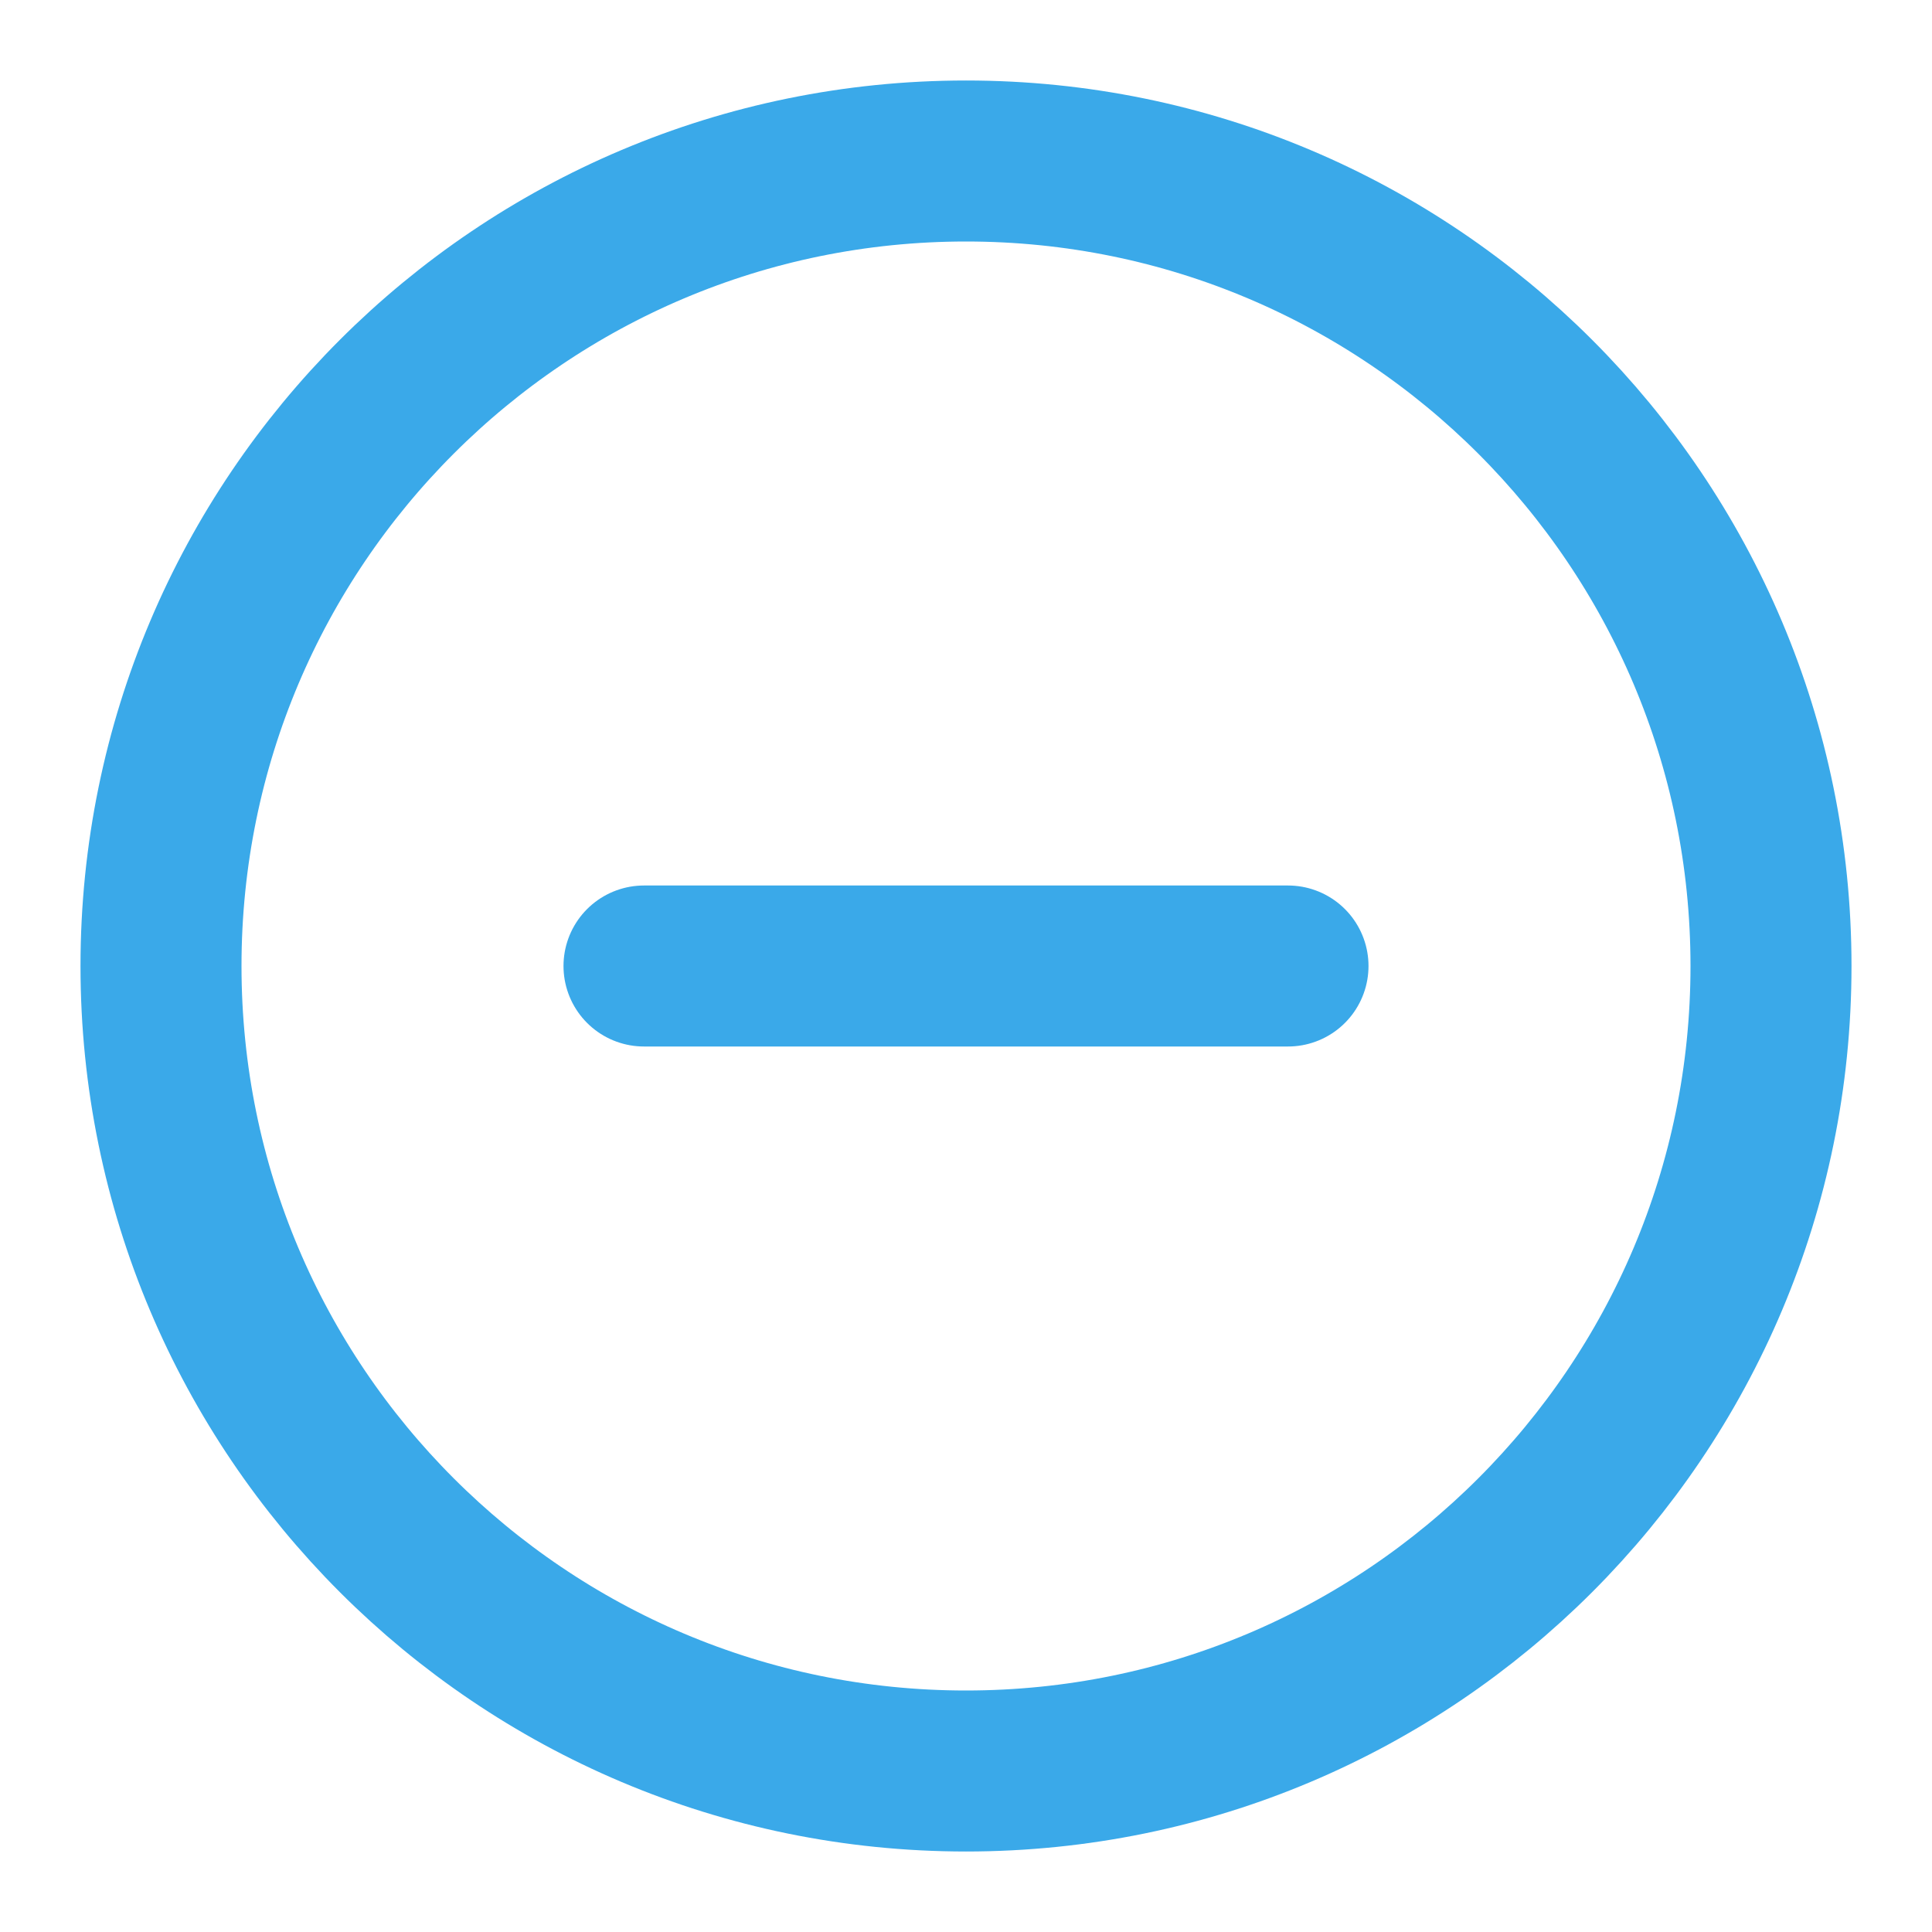
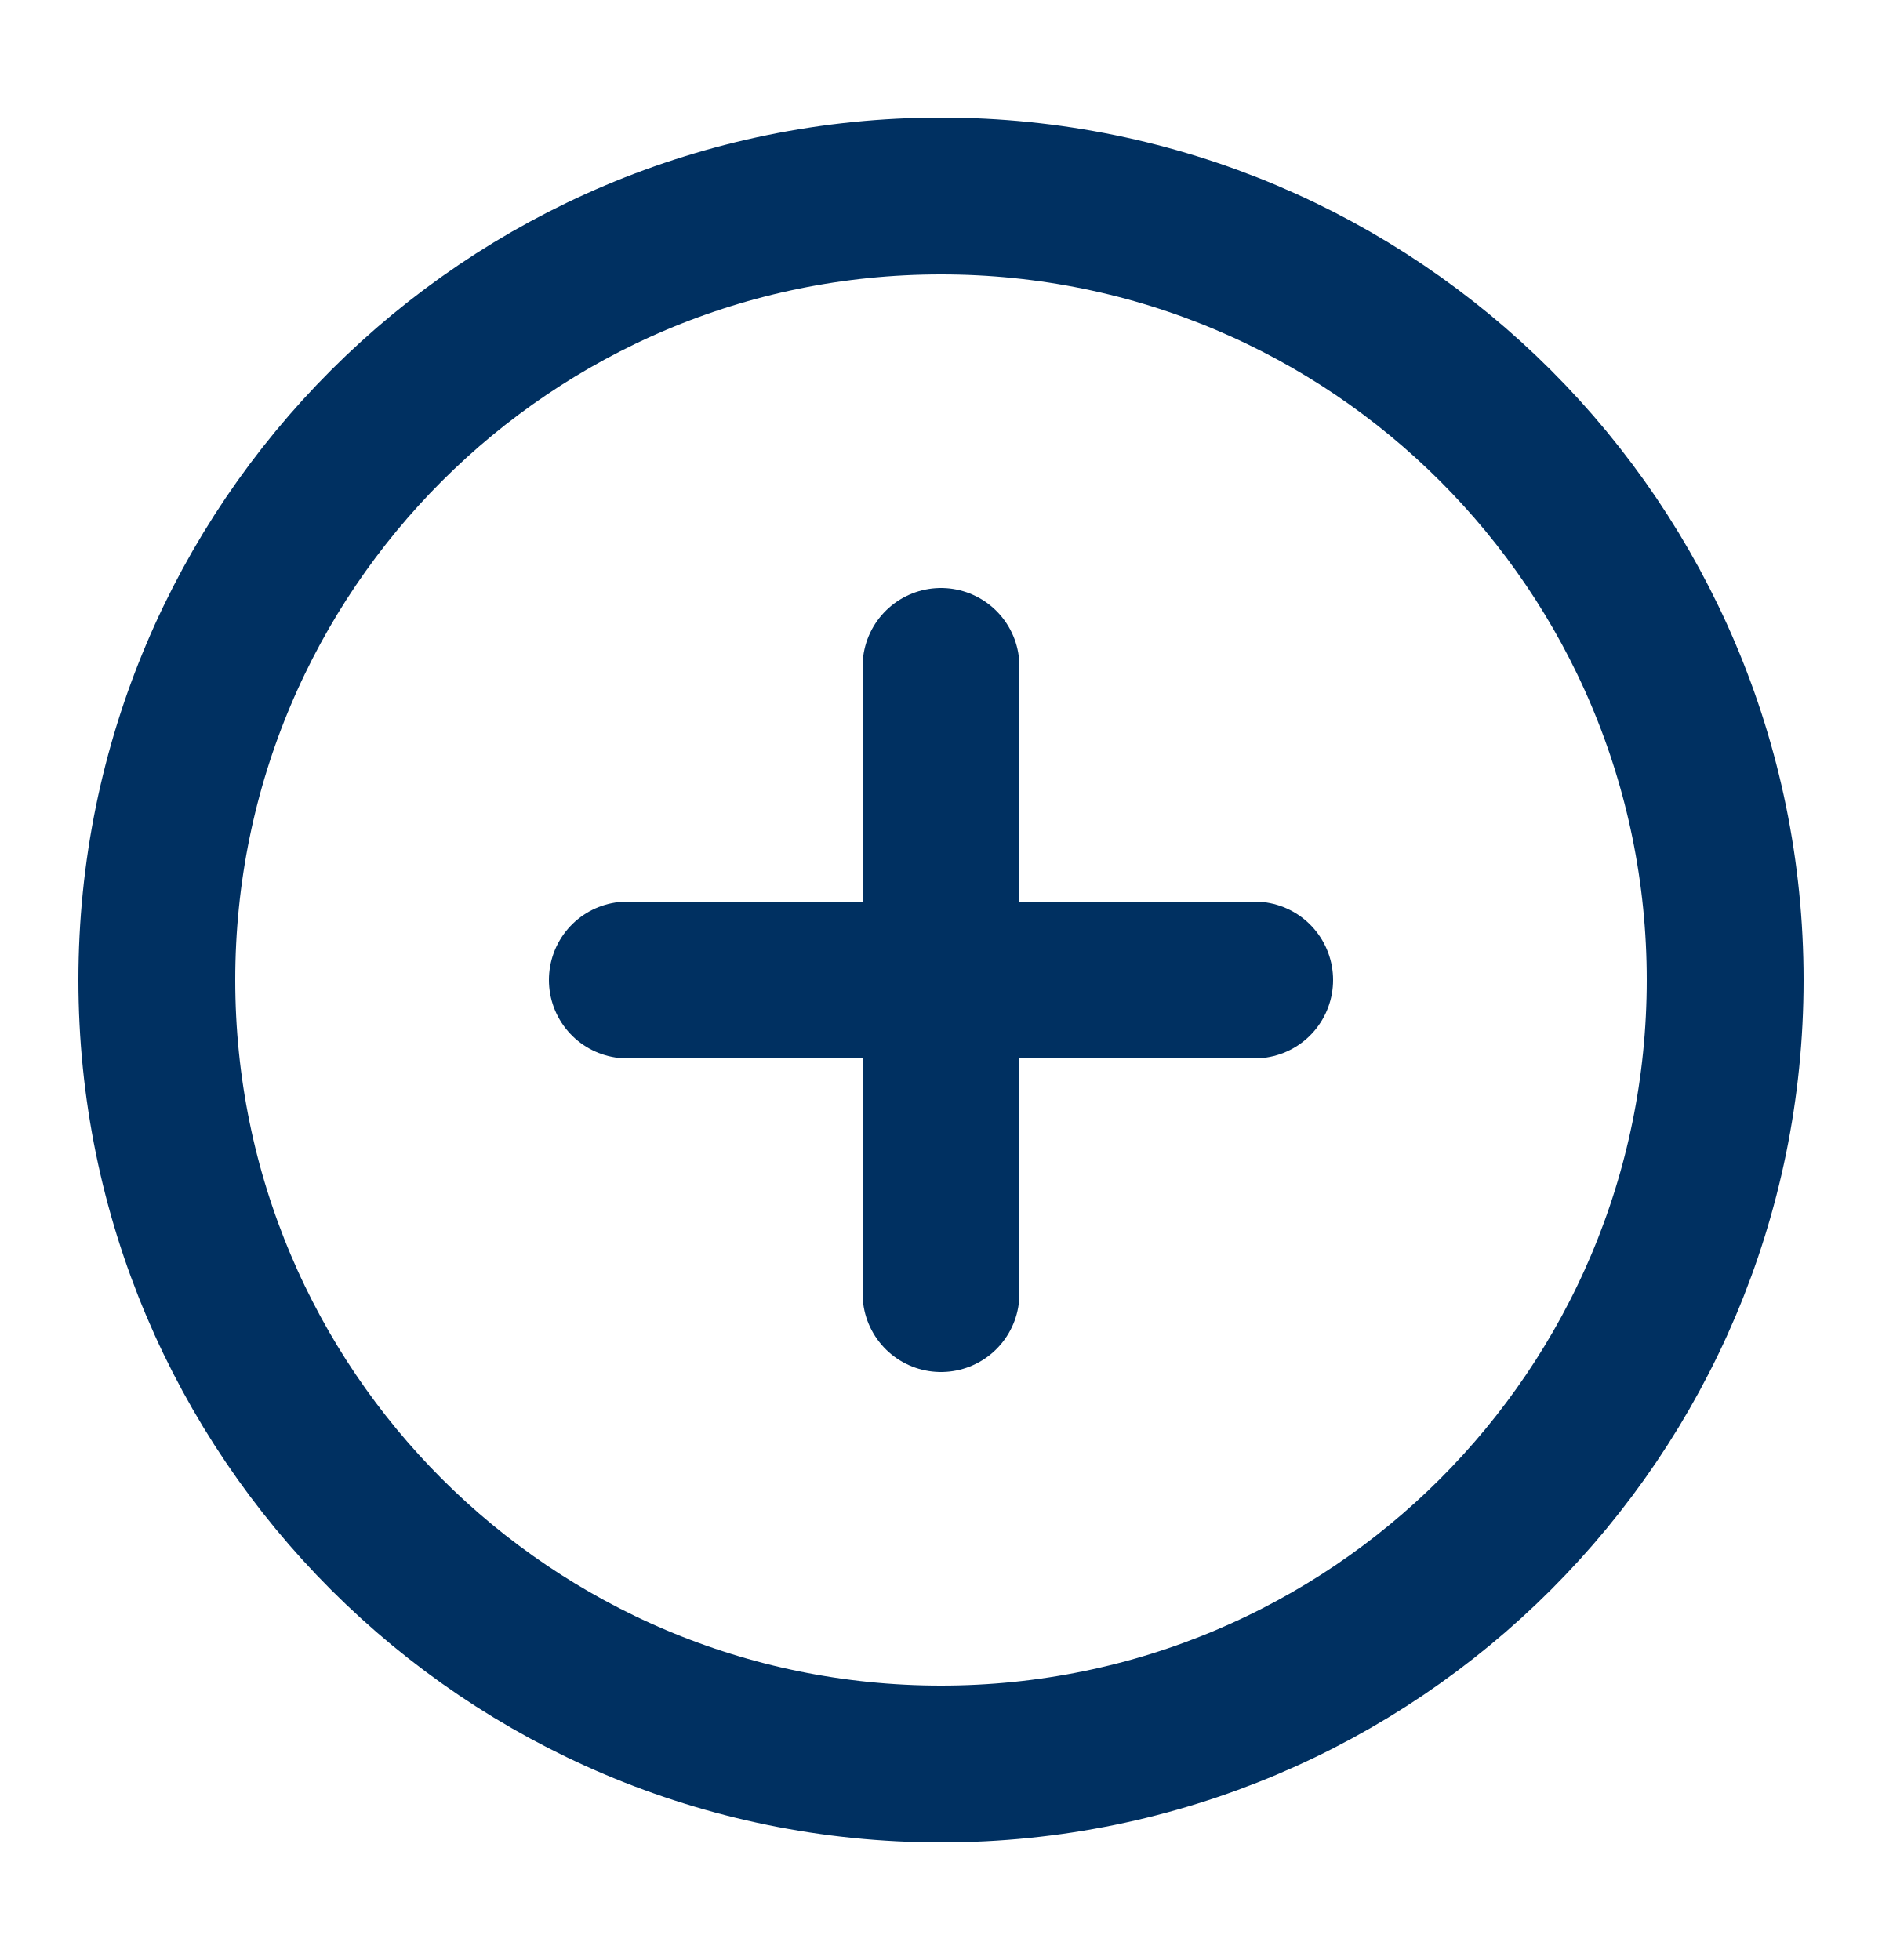
- <svg xmlns="http://www.w3.org/2000/svg" width="24" height="24" viewBox="0 0 24 24" fill="none">
-   <path d="M12 22C17.523 22 22 17.523 22 12C22 6.477 17.523 2 12 2C6.477 2 2 6.477 2 12C2 17.523 6.477 22 12 22Z" stroke="#3AA9E9" stroke-width="2" stroke-linecap="round" stroke-linejoin="round" />
-   <path d="M8 12H16" stroke="#3AA9E9" stroke-width="2" stroke-linecap="round" stroke-linejoin="round" />
+ <svg xmlns="http://www.w3.org/2000/svg" width="24" height="25" viewBox="0 0 24 25" fill="none">
+   <path d="M12 22.5C17.523 22.5 22 18.023 22 12.5C22 6.977 17.523 2.5 12 2.5C6.477 2.5 2 6.977 2 12.5C2 18.023 6.477 22.5 12 22.5Z" stroke="#003061" stroke-width="2" stroke-linecap="round" stroke-linejoin="round" />
+   <path d="M12 8.5V16.5" stroke="#003061" stroke-width="2" stroke-linecap="round" stroke-linejoin="round" />
+   <path d="M8 12.5H16" stroke="#003061" stroke-width="2" stroke-linecap="round" stroke-linejoin="round" />
</svg>
